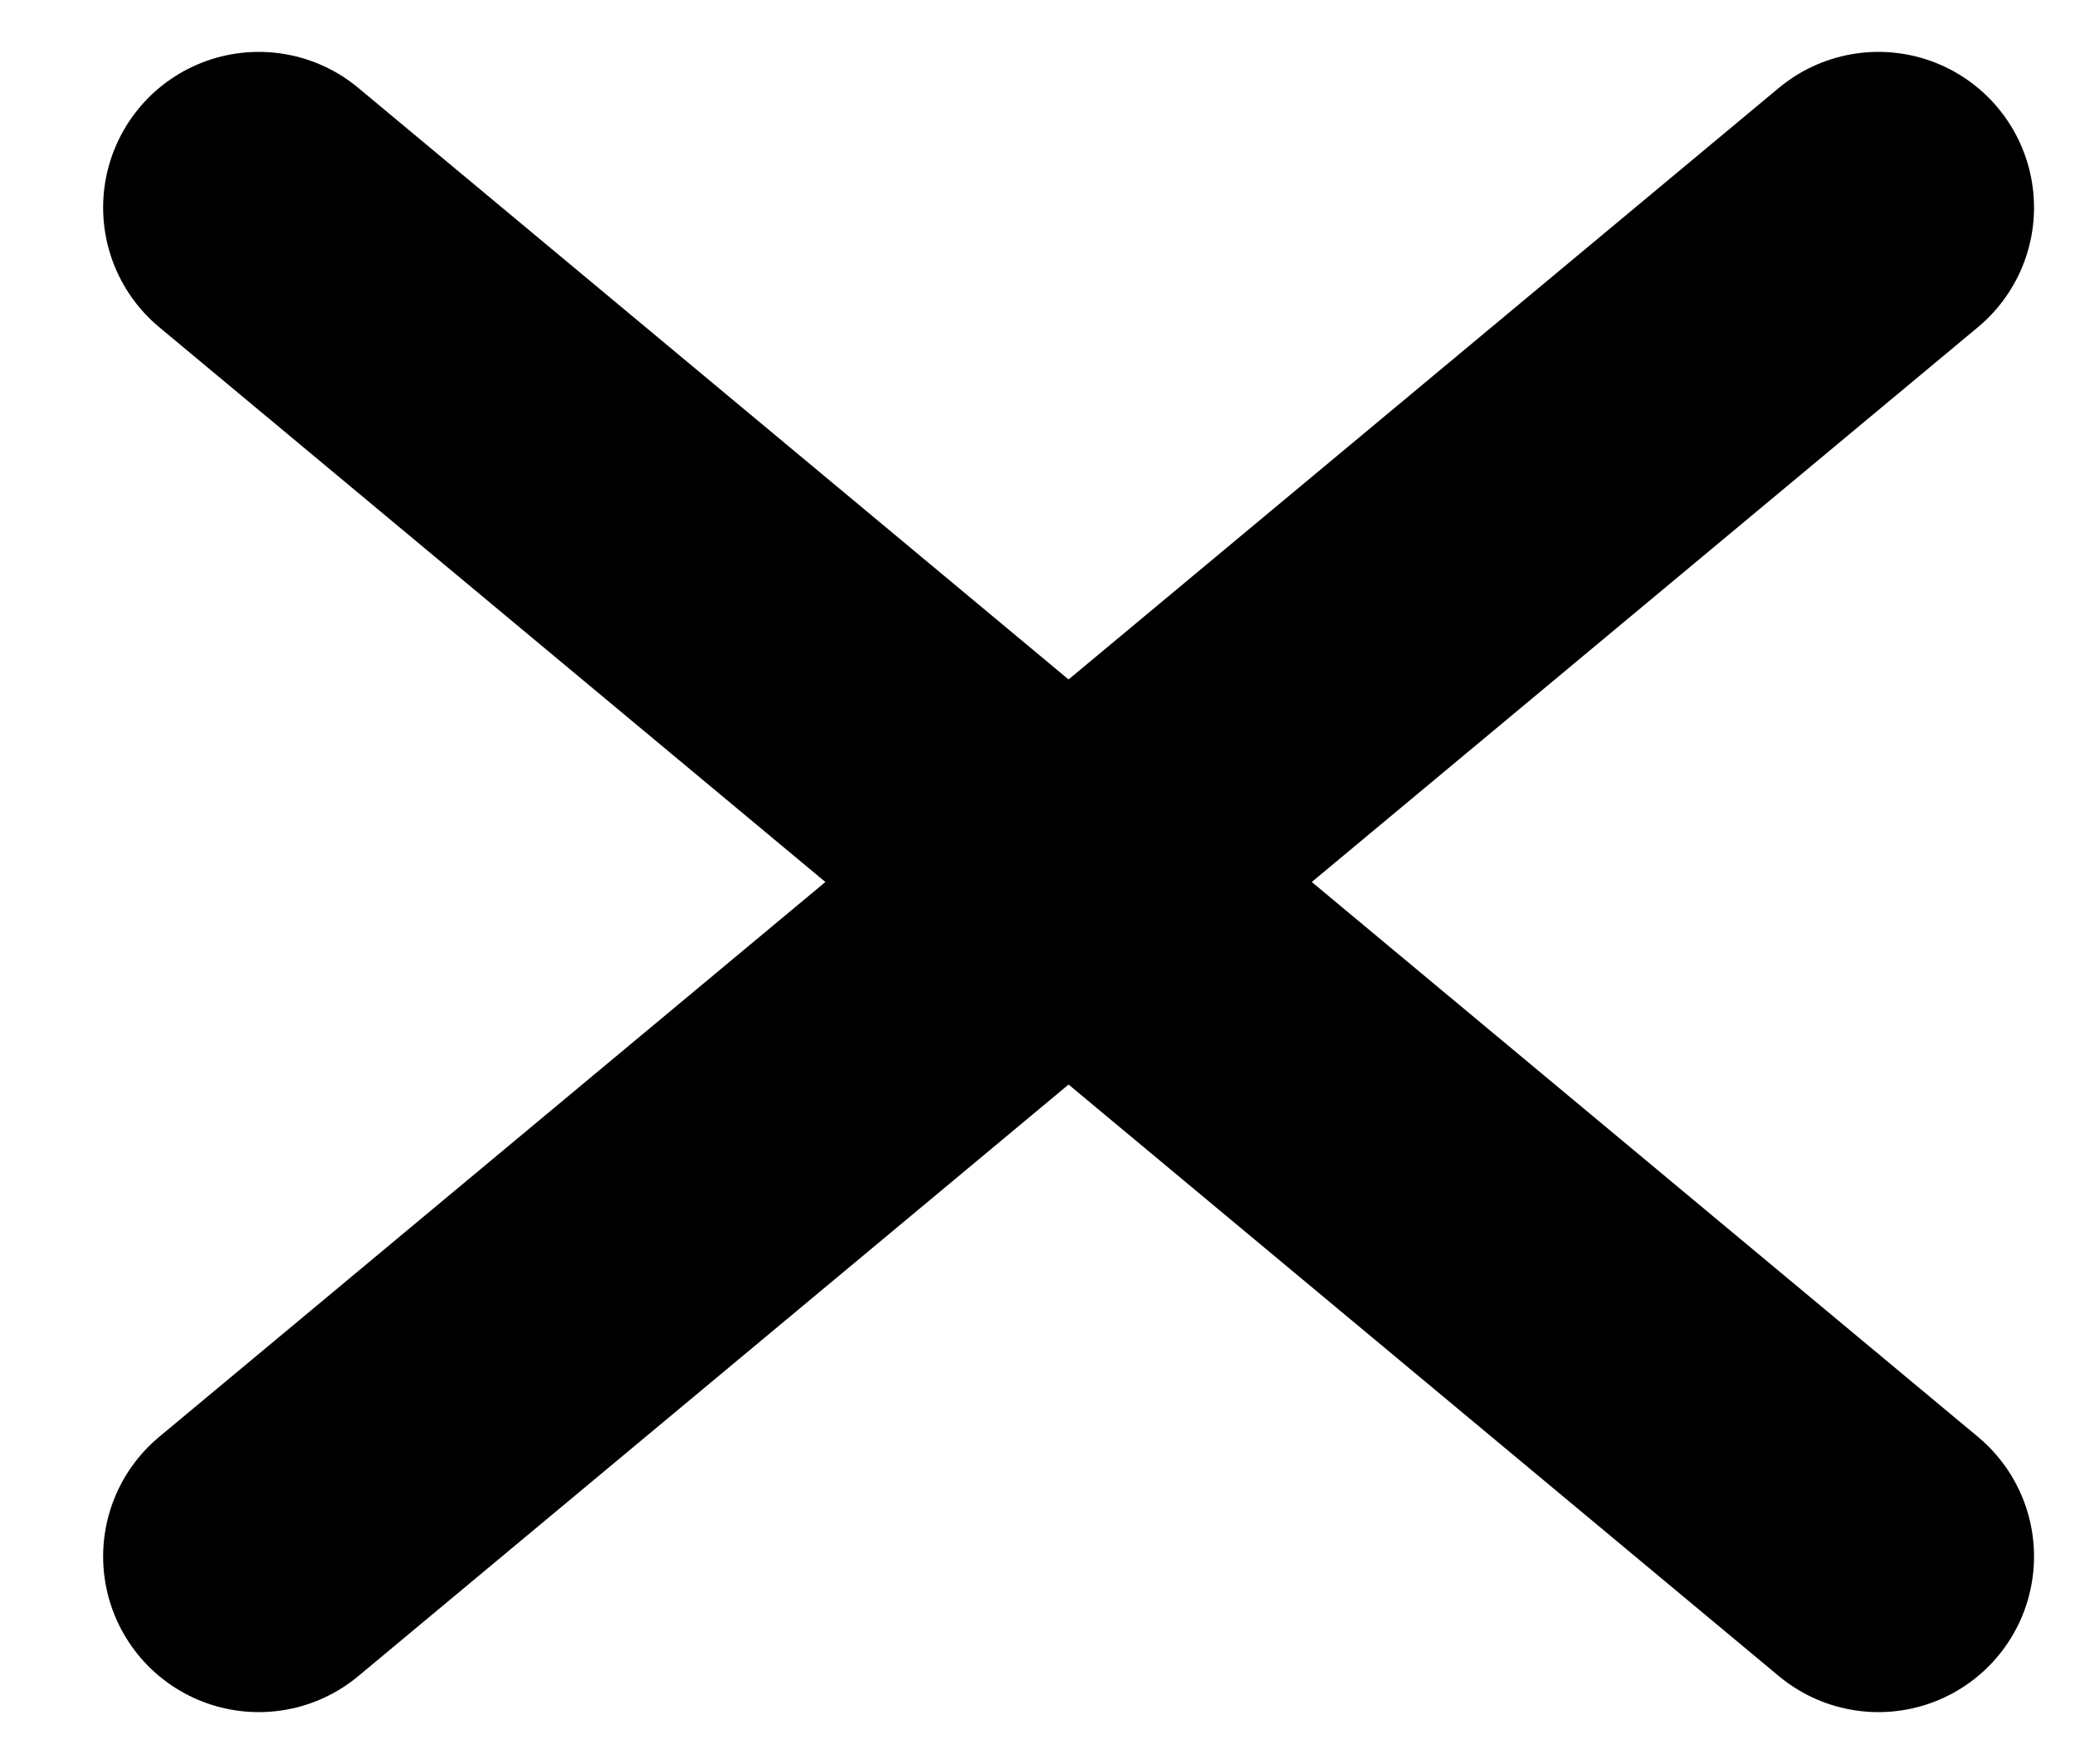
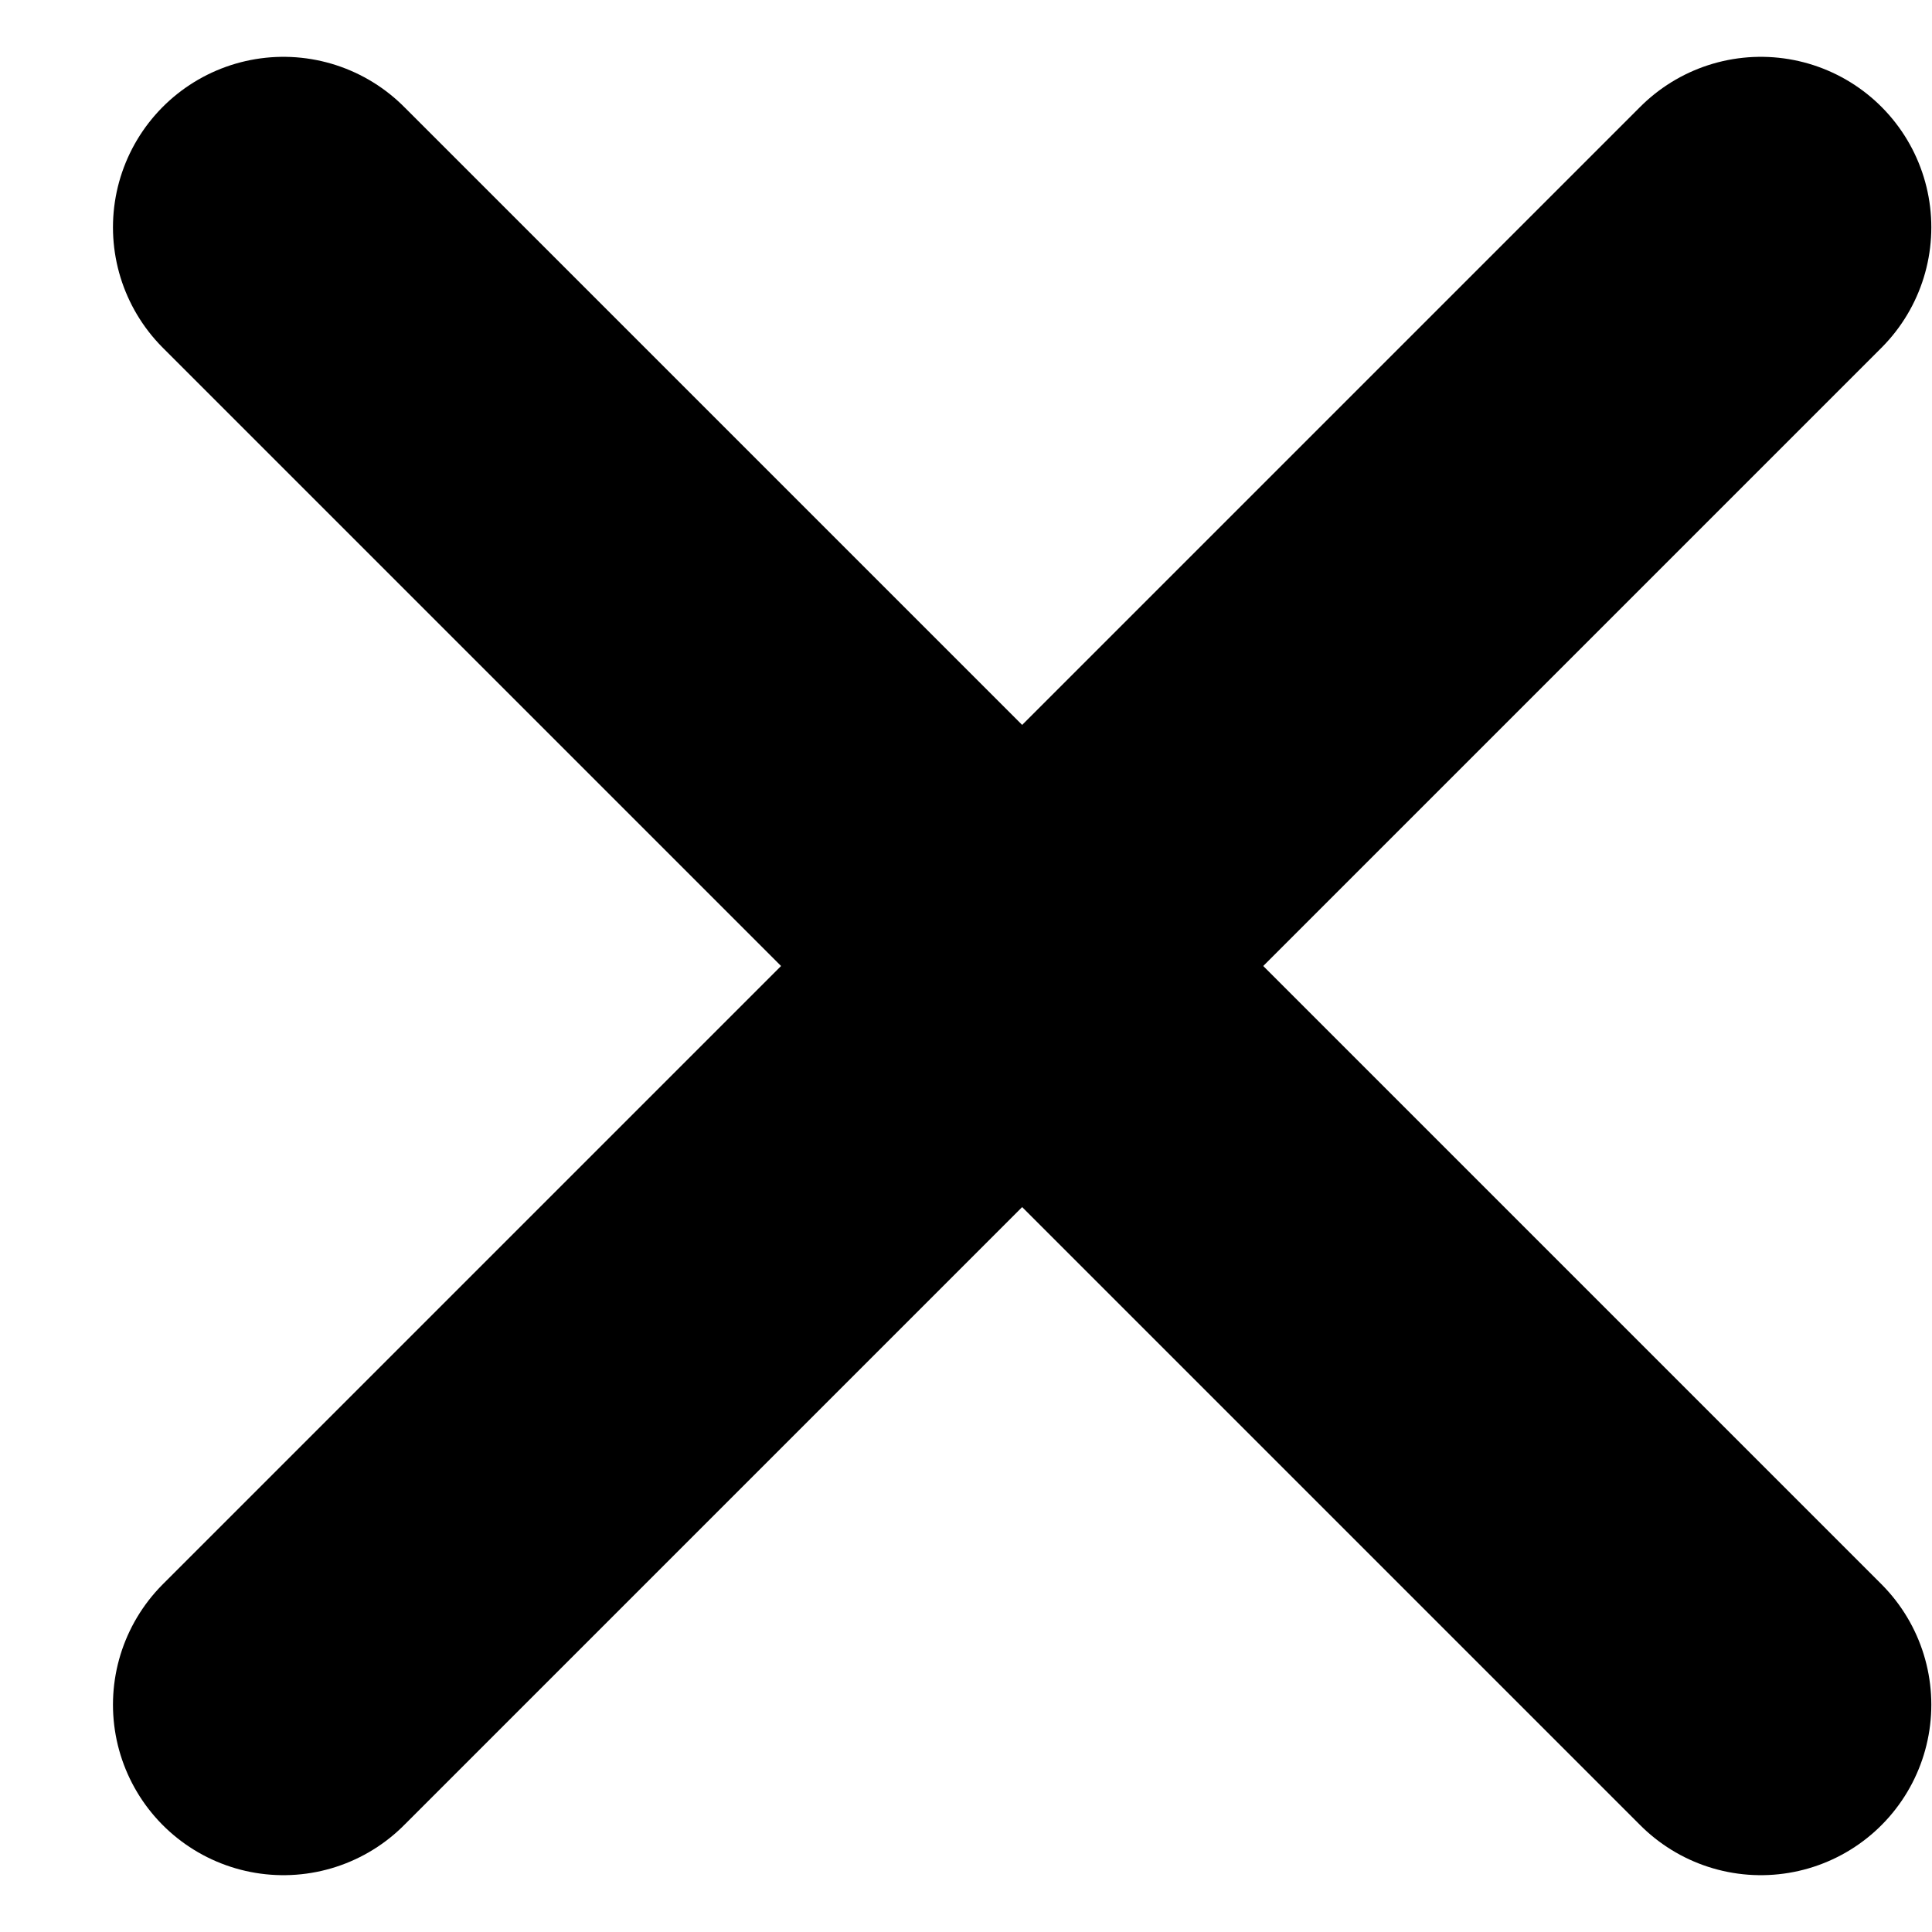
- <svg xmlns="http://www.w3.org/2000/svg" width="20" height="17" viewBox="0 0 20 17" fill="none">
-   <path d="M2.494 2L18.105 15" stroke="black" stroke-width="3" stroke-linecap="round" />
-   <path d="M2.494 15L18.105 2" stroke="black" stroke-width="3" stroke-linecap="round" />
+ <svg xmlns="http://www.w3.org/2000/svg" width="17" height="17" viewBox="0 0 17 17" fill="none">
+   <path d="M2.494 2L15.494 15" stroke="#000000" stroke-width="3" stroke-linecap="round" />
+   <path d="M2.494 15L15.494 2" stroke="#000000" stroke-width="3" stroke-linecap="round" />
</svg>
